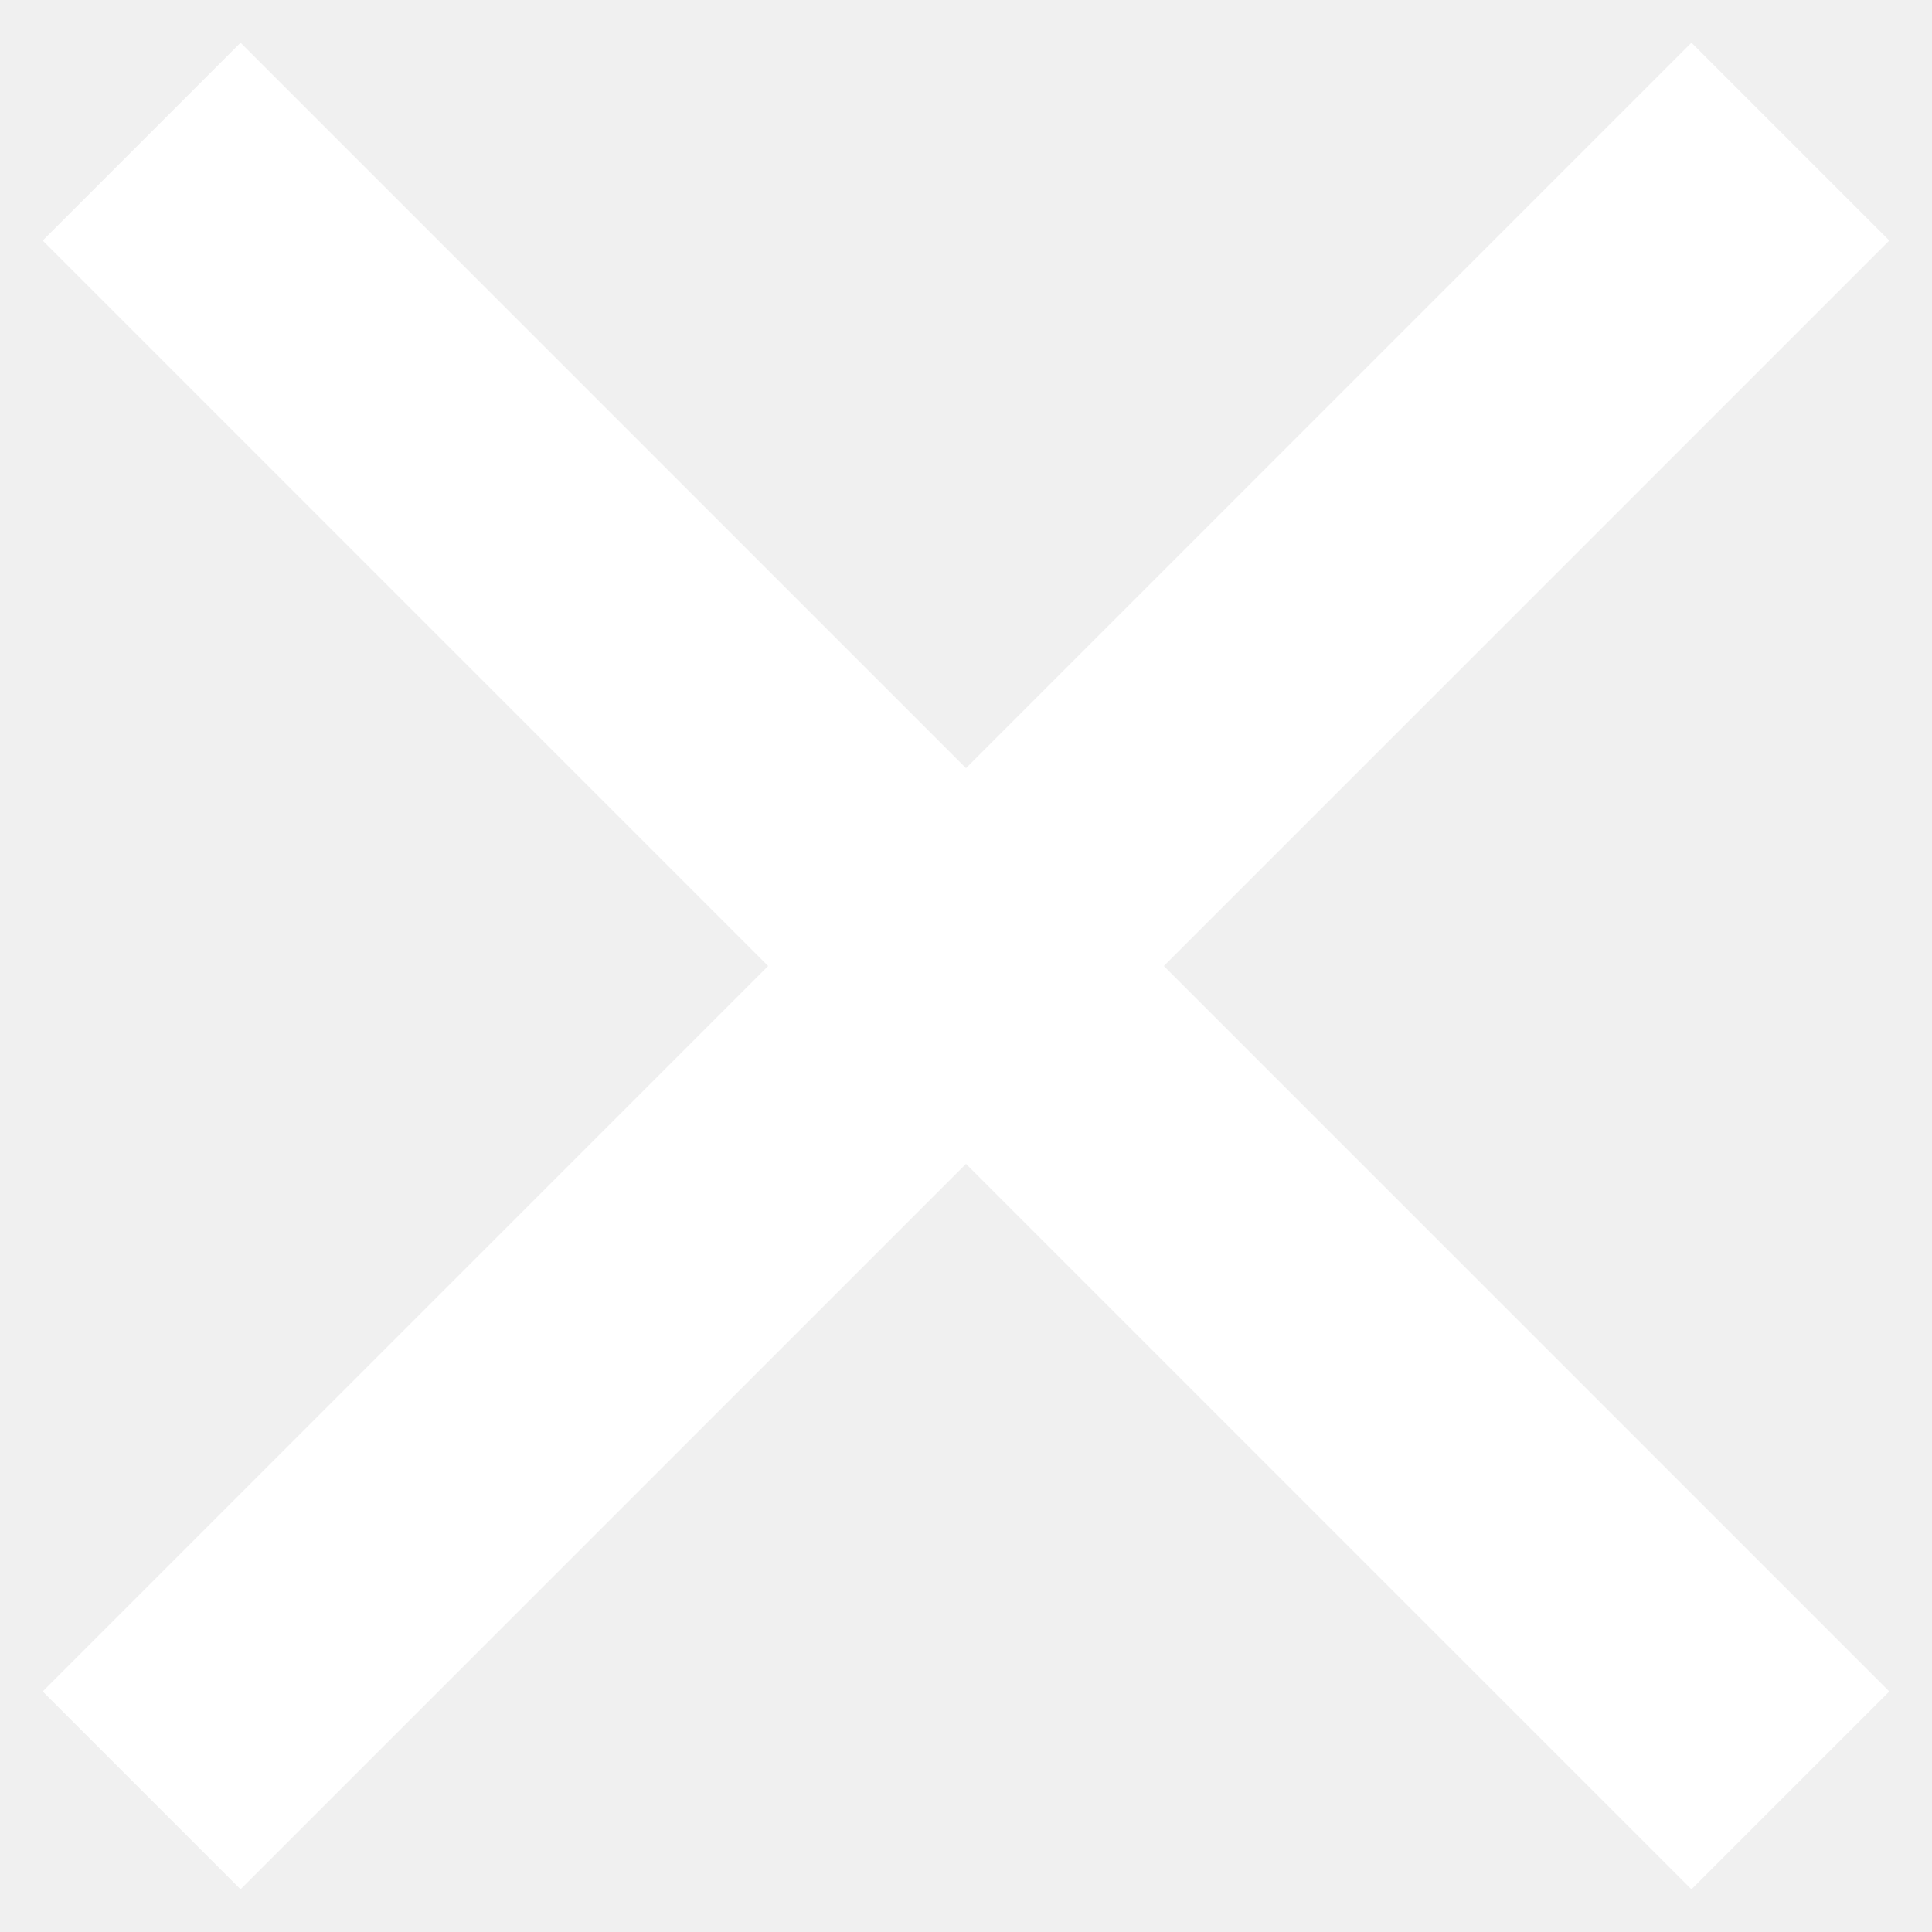
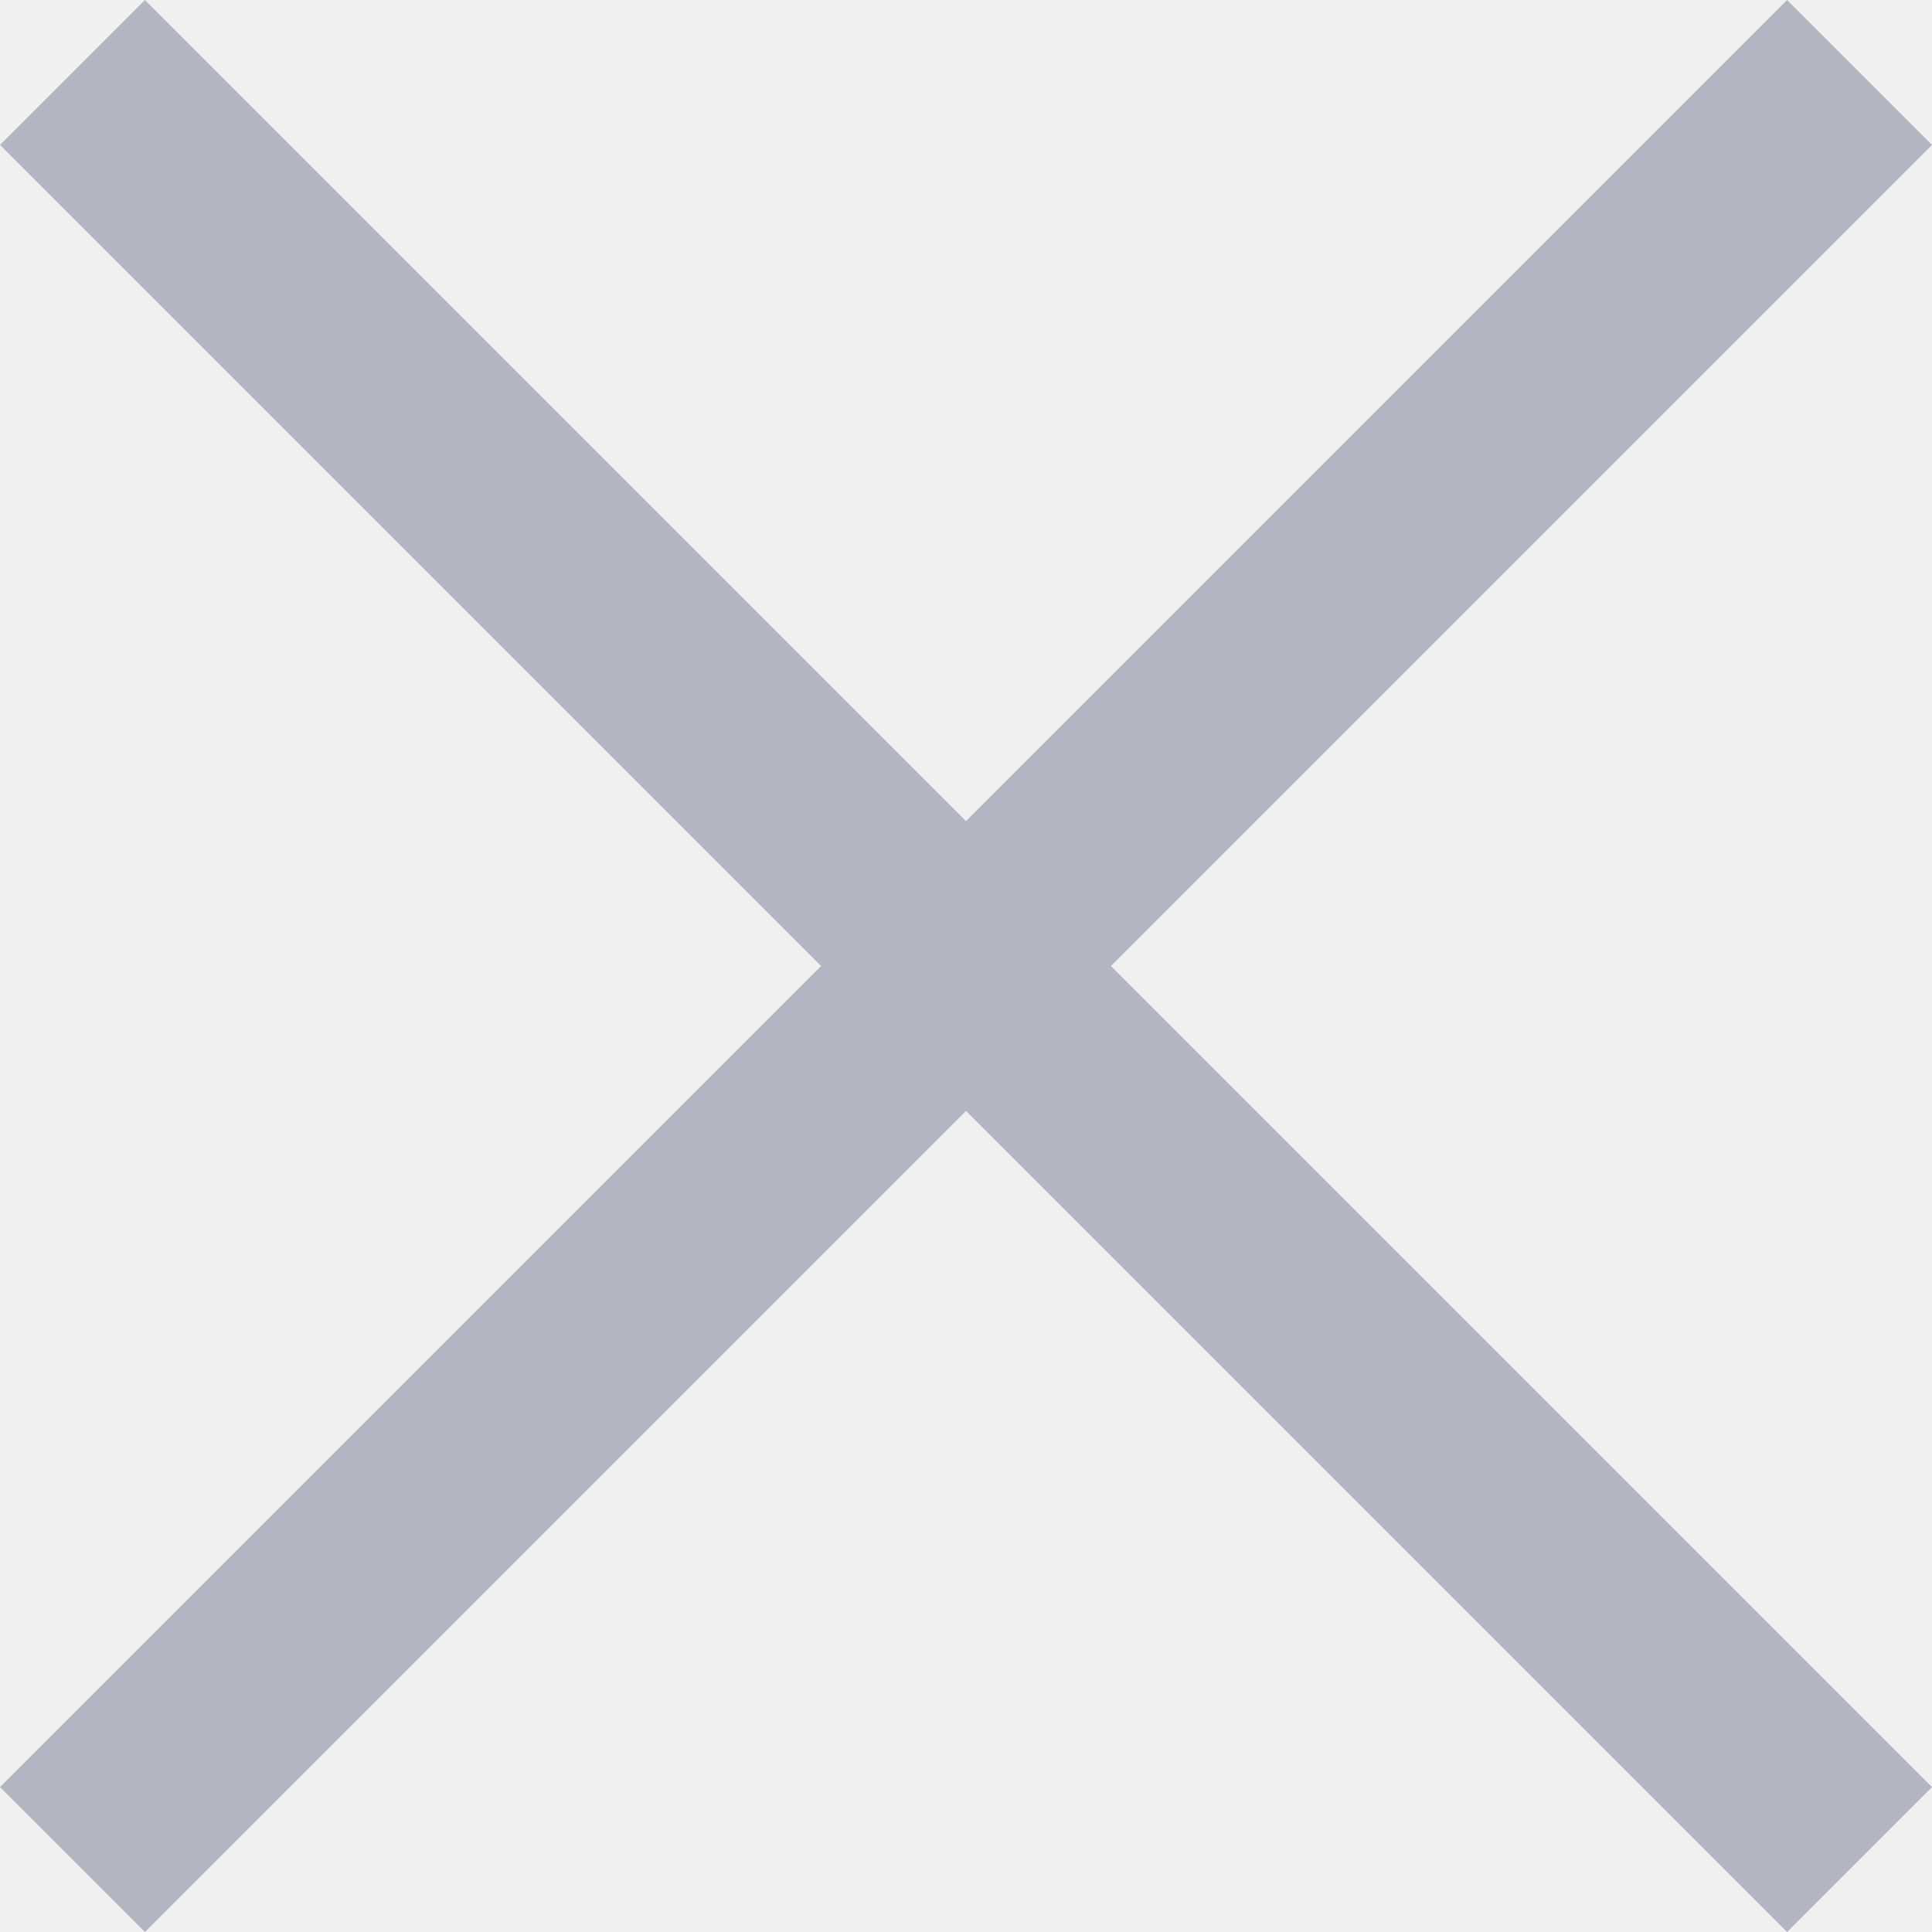
- <svg xmlns="http://www.w3.org/2000/svg" height="29" width="29" viewBox="0 0 29 29" id="svg2" version="1.1">
-   <defs id="defs8" />
-   <path d="M 17.47,14.5 28.359,3.611 25.389,0.641 14.5,11.53 3.611,0.641 0.641,3.611 11.53,14.5 0.641,25.389 3.611,28.359 14.5,17.47 25.389,28.359 28.359,25.389 17.47,14.5 Z m 0,0" id="path4" style="fill:#ffffff;fill-rule:evenodd" />
+ <svg xmlns="http://www.w3.org/2000/svg" height="16" width="16" viewBox="0 0 16 16">
+   <path fill="#b2b6c2" fill-rule="evenodd" d="M 16 1.2 L 14.8 0 L 8 6.8 L 1.2 0 L 0 1.2 L 6.8 8 L 0 14.8 L 1.2 16 L 8 9.2 L 14.8 16 L 16 14.8 L 9.2 8 L 16 1.2 Z M 16 1.2" />
</svg>
